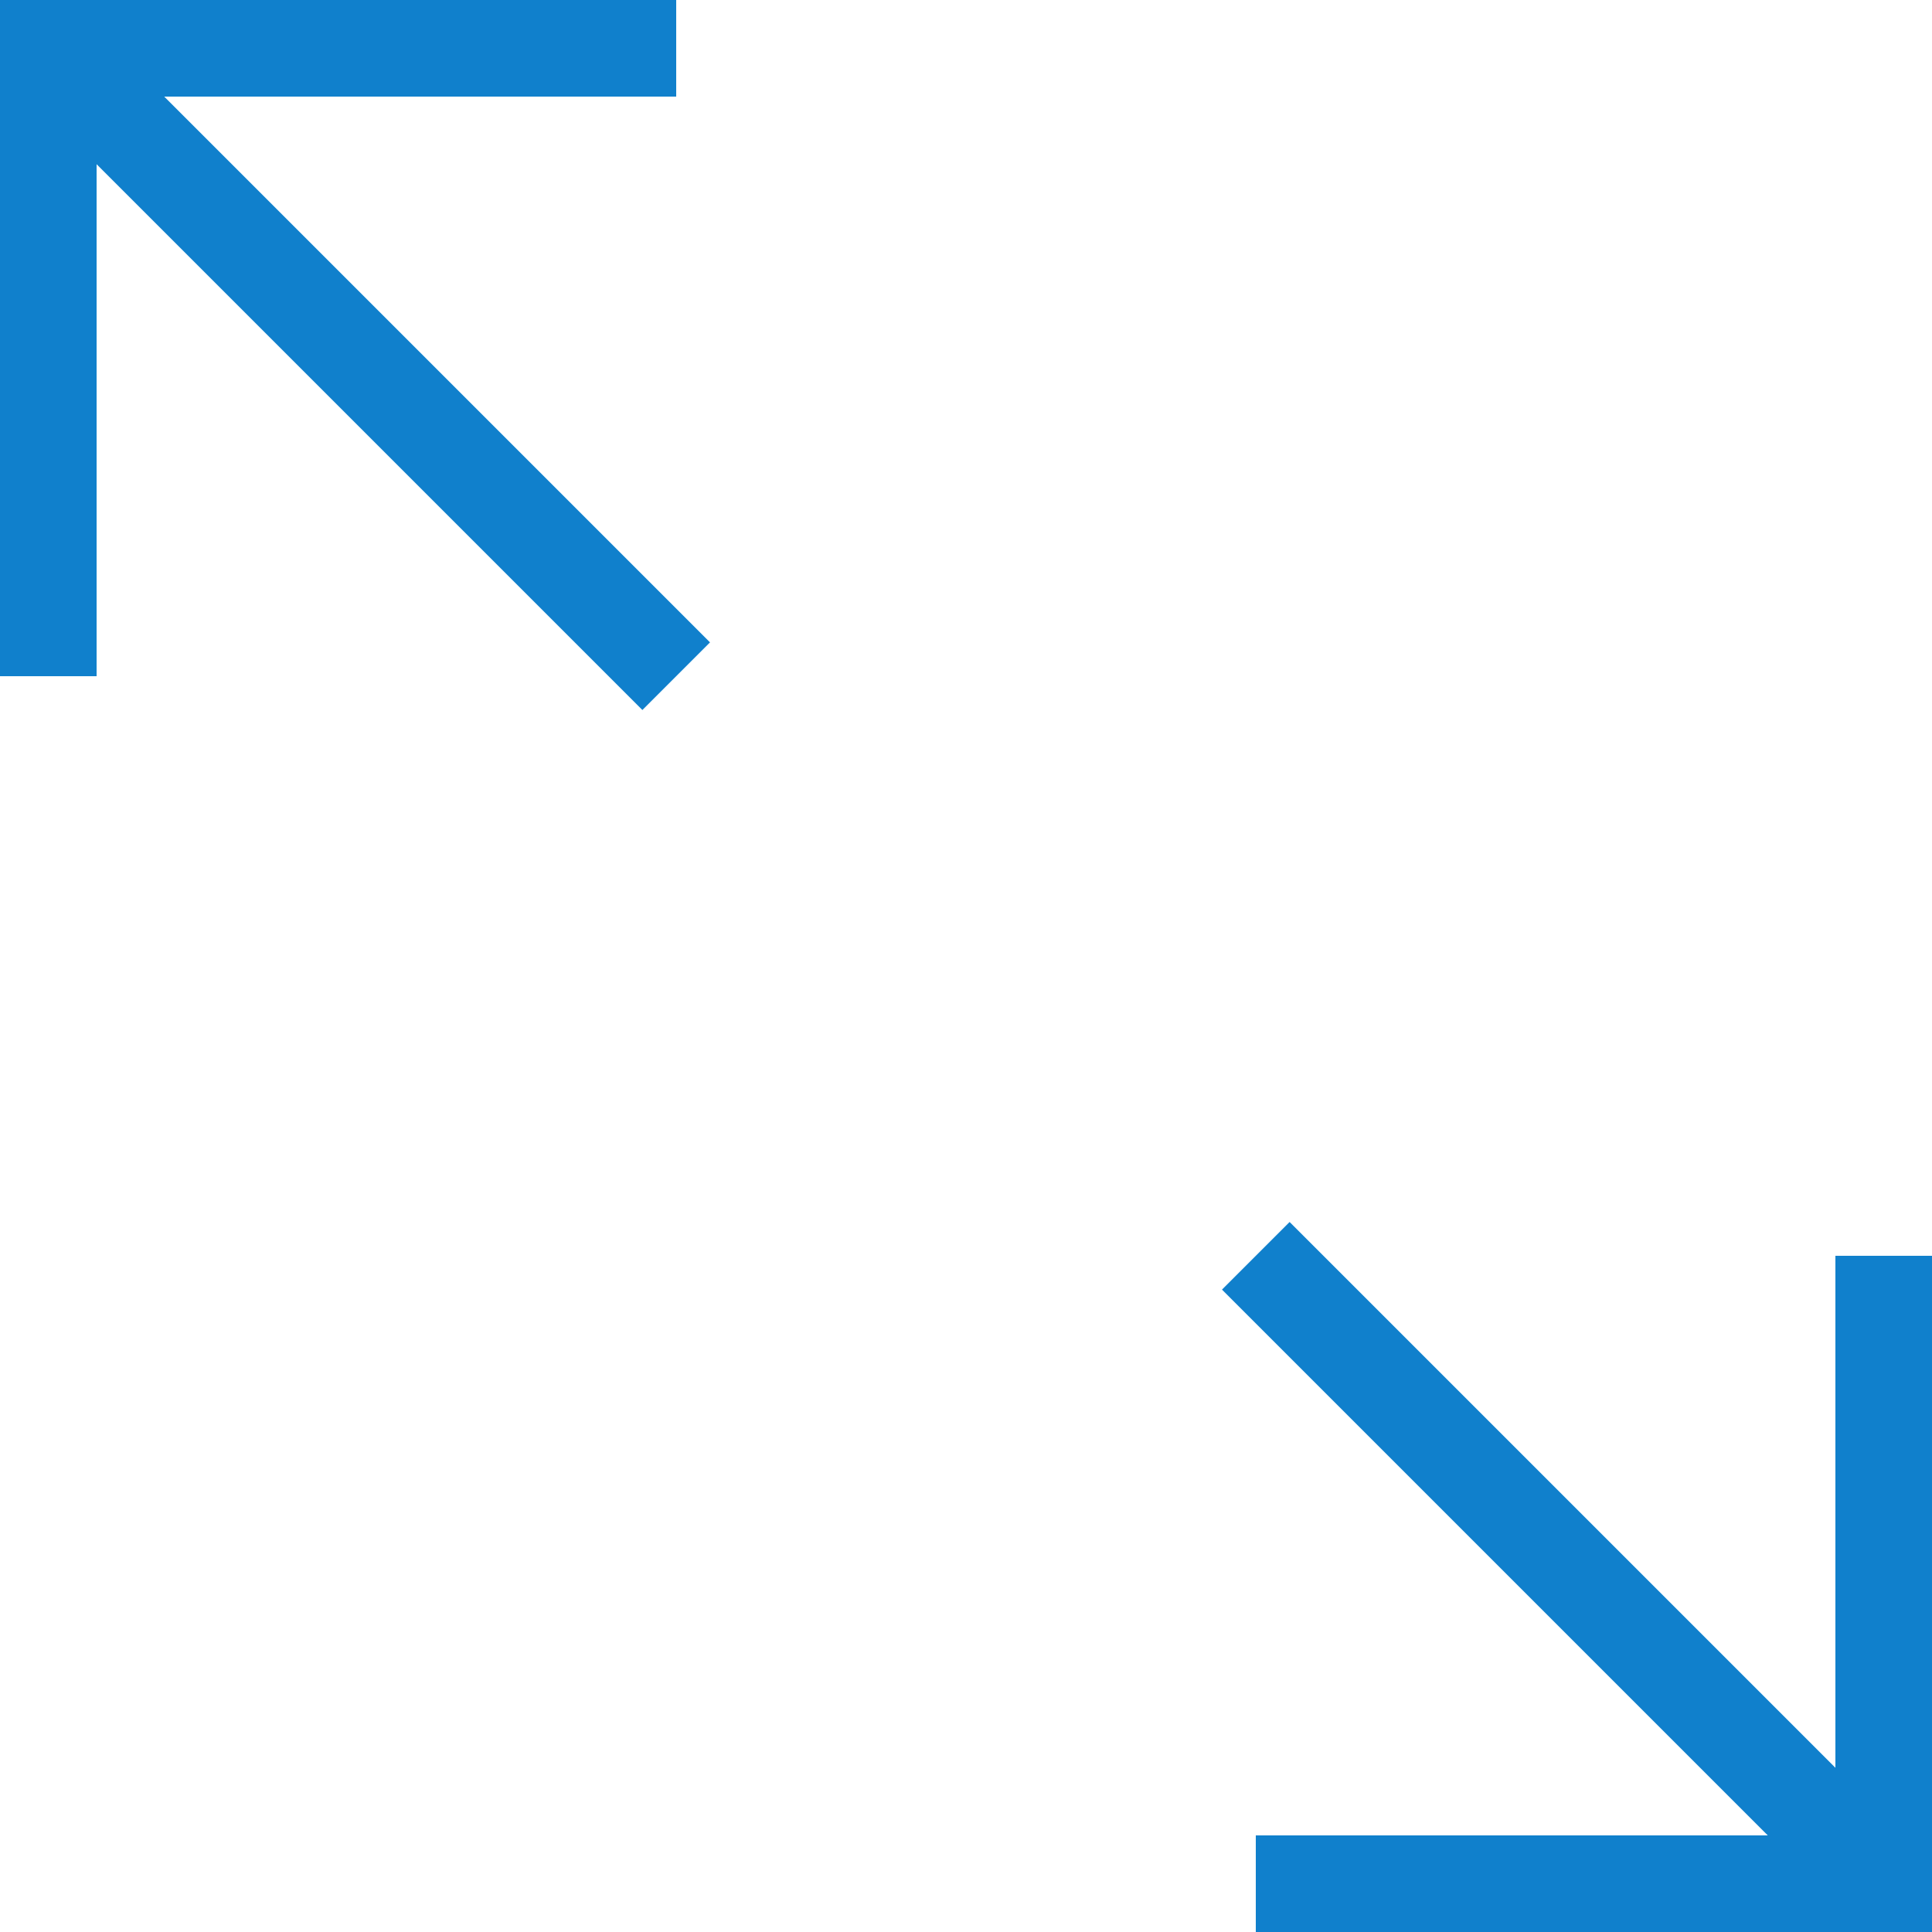
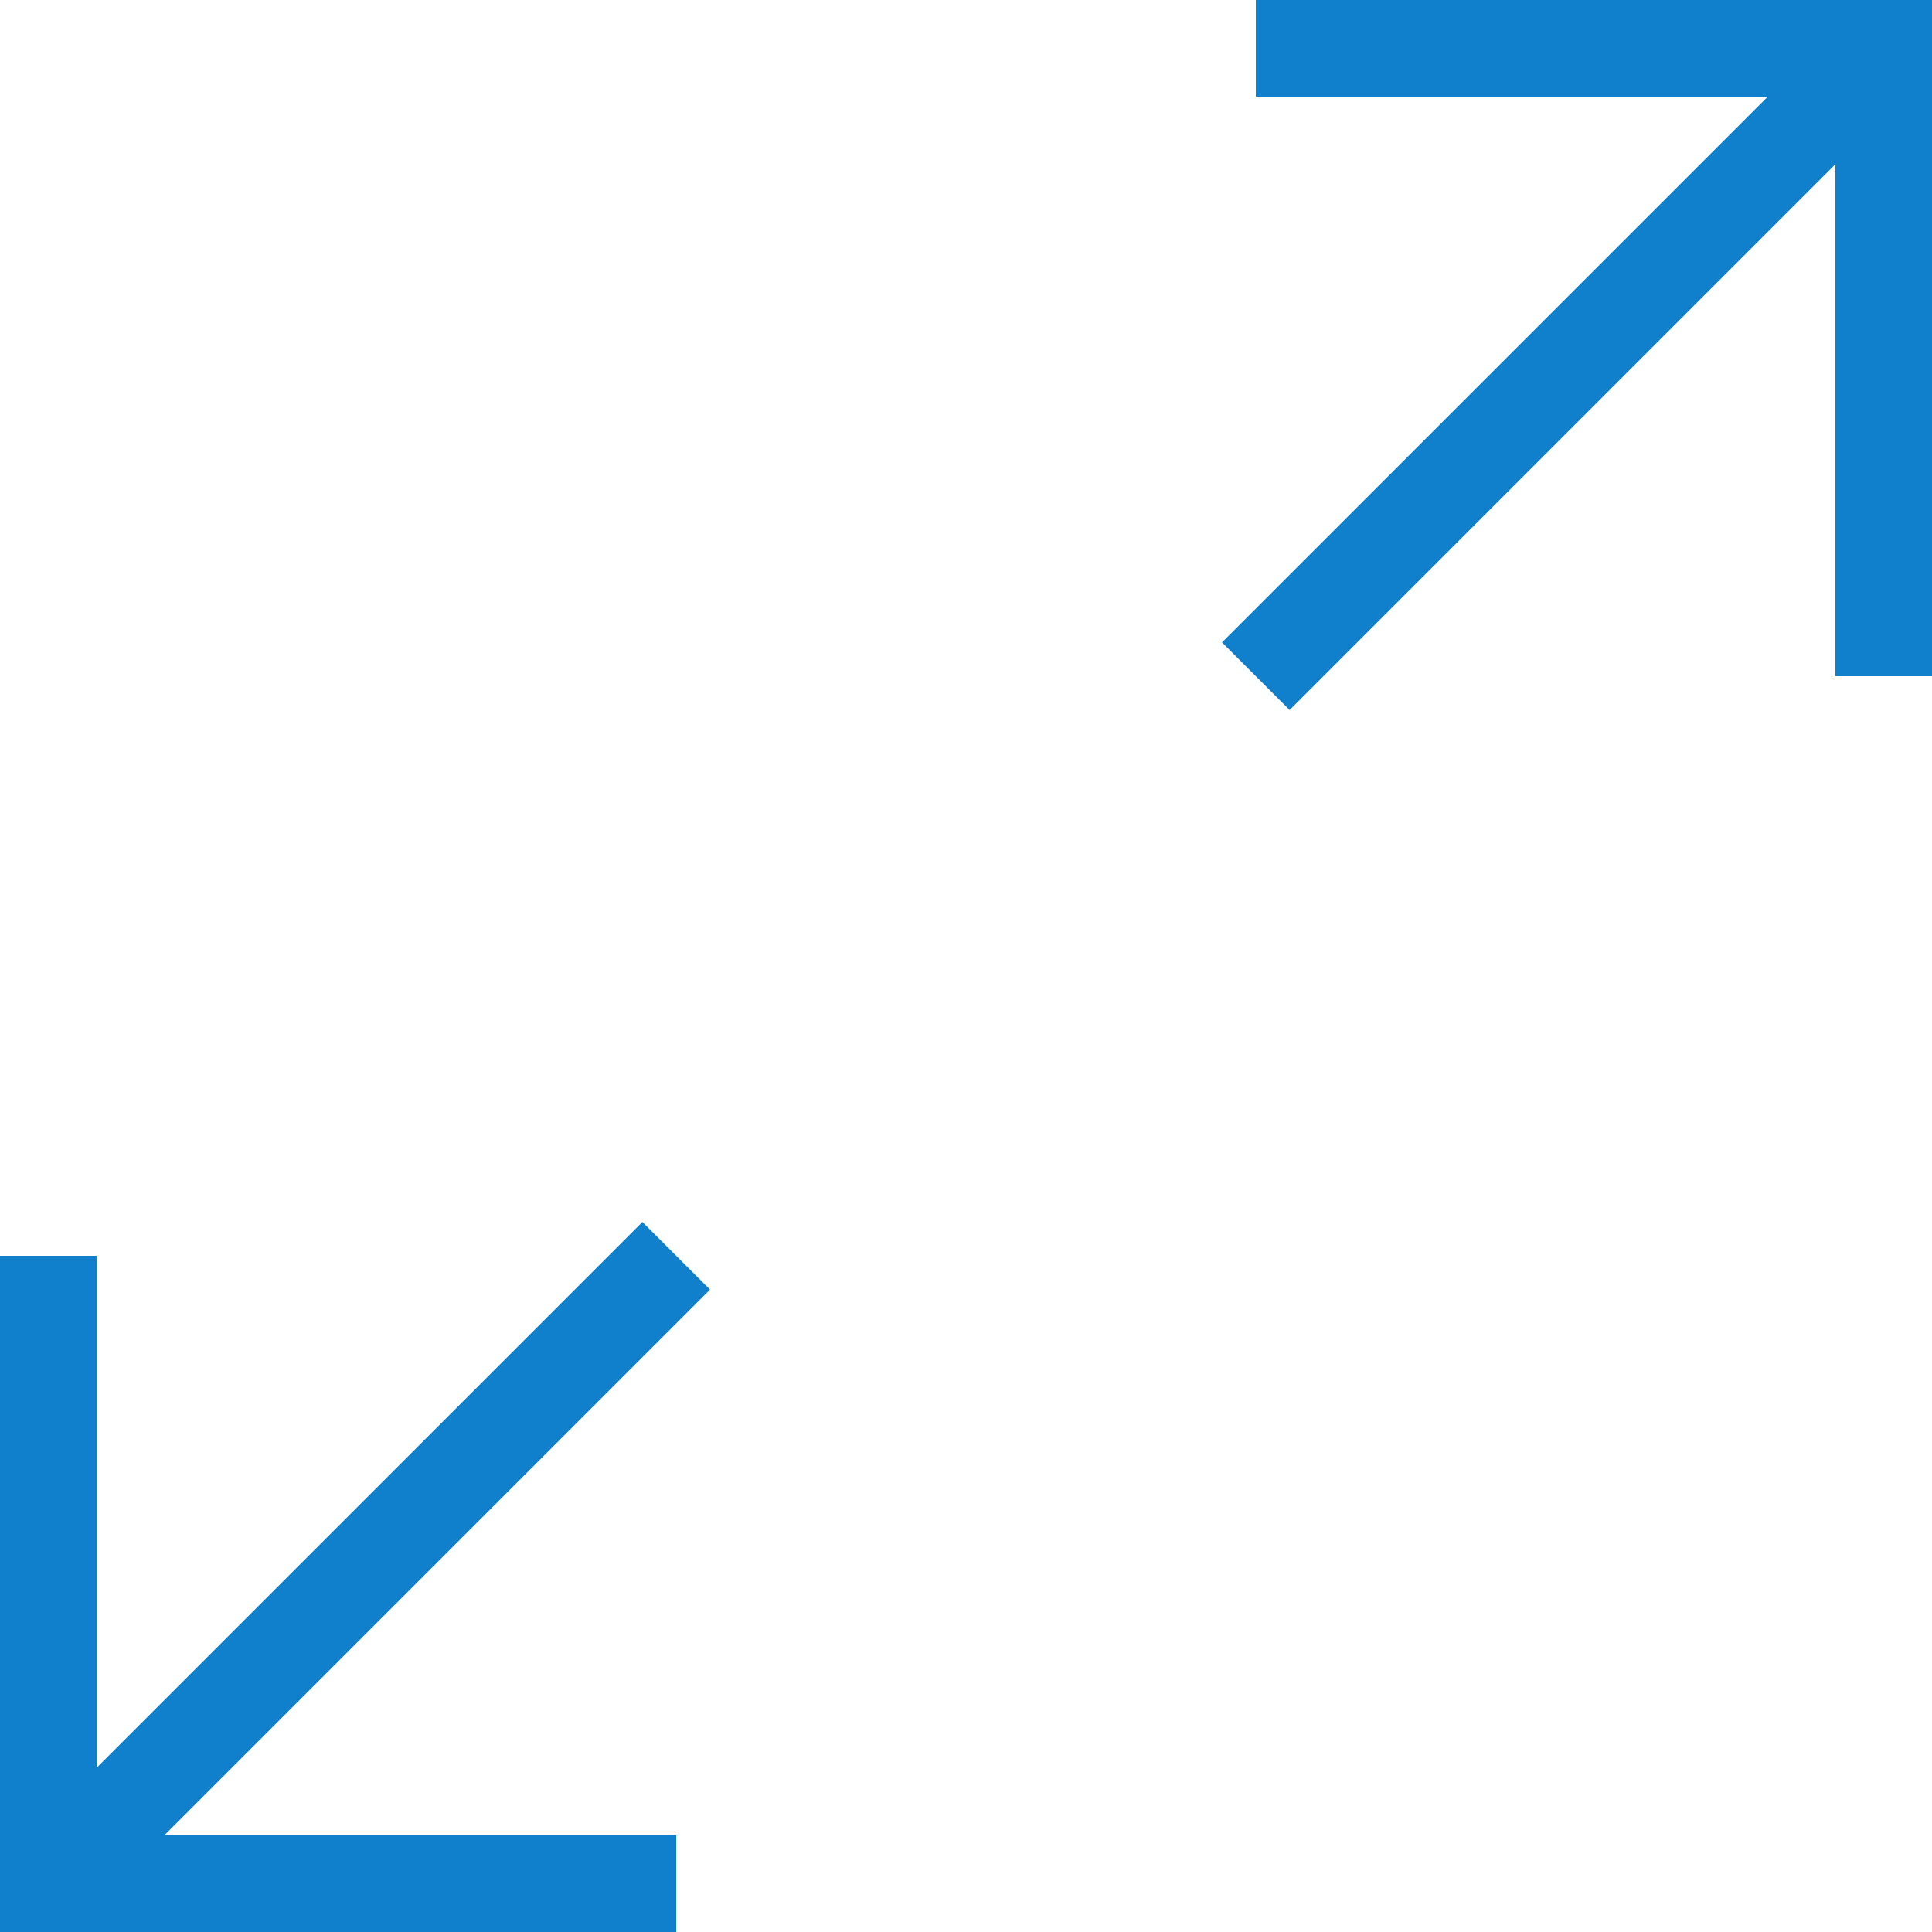
- <svg xmlns="http://www.w3.org/2000/svg" version="1.1" id="Layer_1" x="0px" y="0px" viewBox="0 0 40 40" style="enable-background:new 0 0 40 40;" xml:space="preserve">
+ <svg xmlns="http://www.w3.org/2000/svg" version="1.1" id="Layer_1" x="0px" y="0px" viewBox="-459 261 40 40" style="enable-background:new -459 261 40 40;" xml:space="preserve">
  <style type="text/css">
	.st0{fill:#1080CC;}
</style>
  <g>
-     <polygon class="st0" points="38,26 38,36.6 26.7,25.3 25.3,26.7 36.6,38 26,38 26,40 40,40 40,26  " />
-     <polygon class="st0" points="14,2 14,0 0,0 0,14 2,14 2,3.4 13.3,14.7 14.7,13.3 3.4,2  " />
+     <polygon class="st0" points="-459,287 -459,301 -445,301 -445,299 -455.6,299 -444.3,287.7 -445.7,286.3 -457,297.6 -457,287  " />
+     <polygon class="st0" points="-422.4,263 -433.7,274.3 -432.3,275.7 -421,264.4 -421,275 -419,275 -419,261 -433,261 -433,263  " />
  </g>
</svg>
